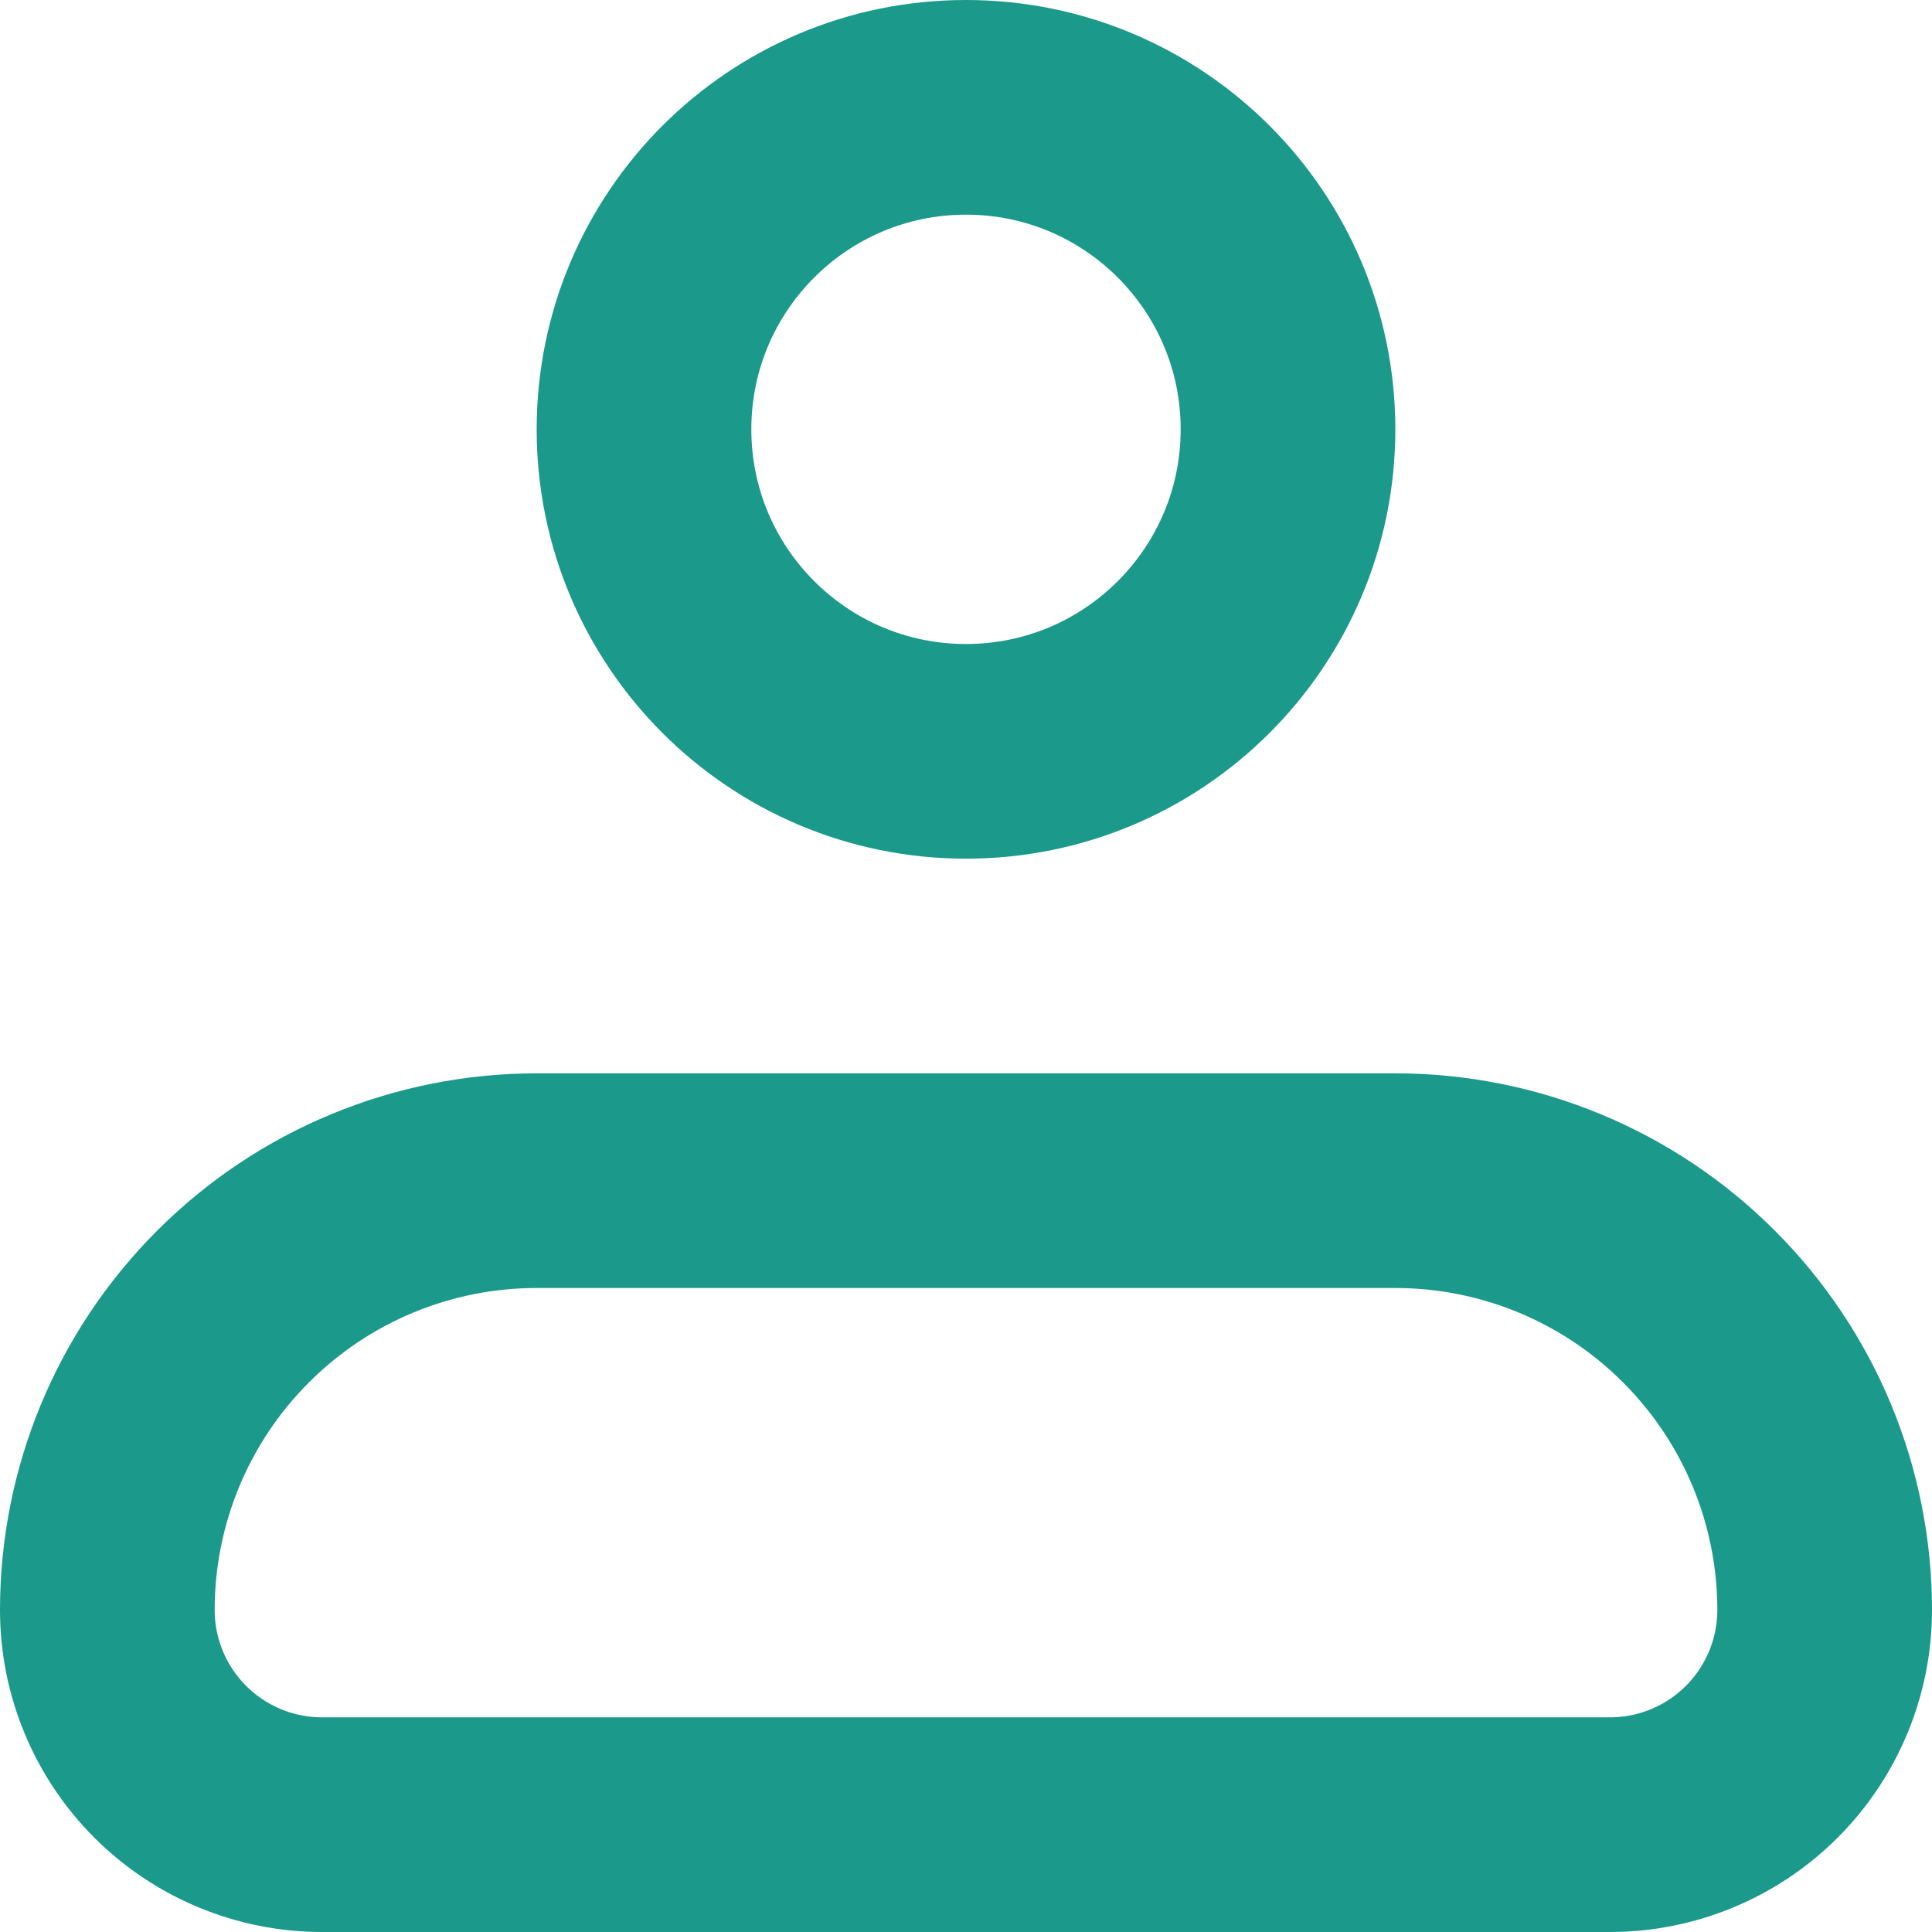
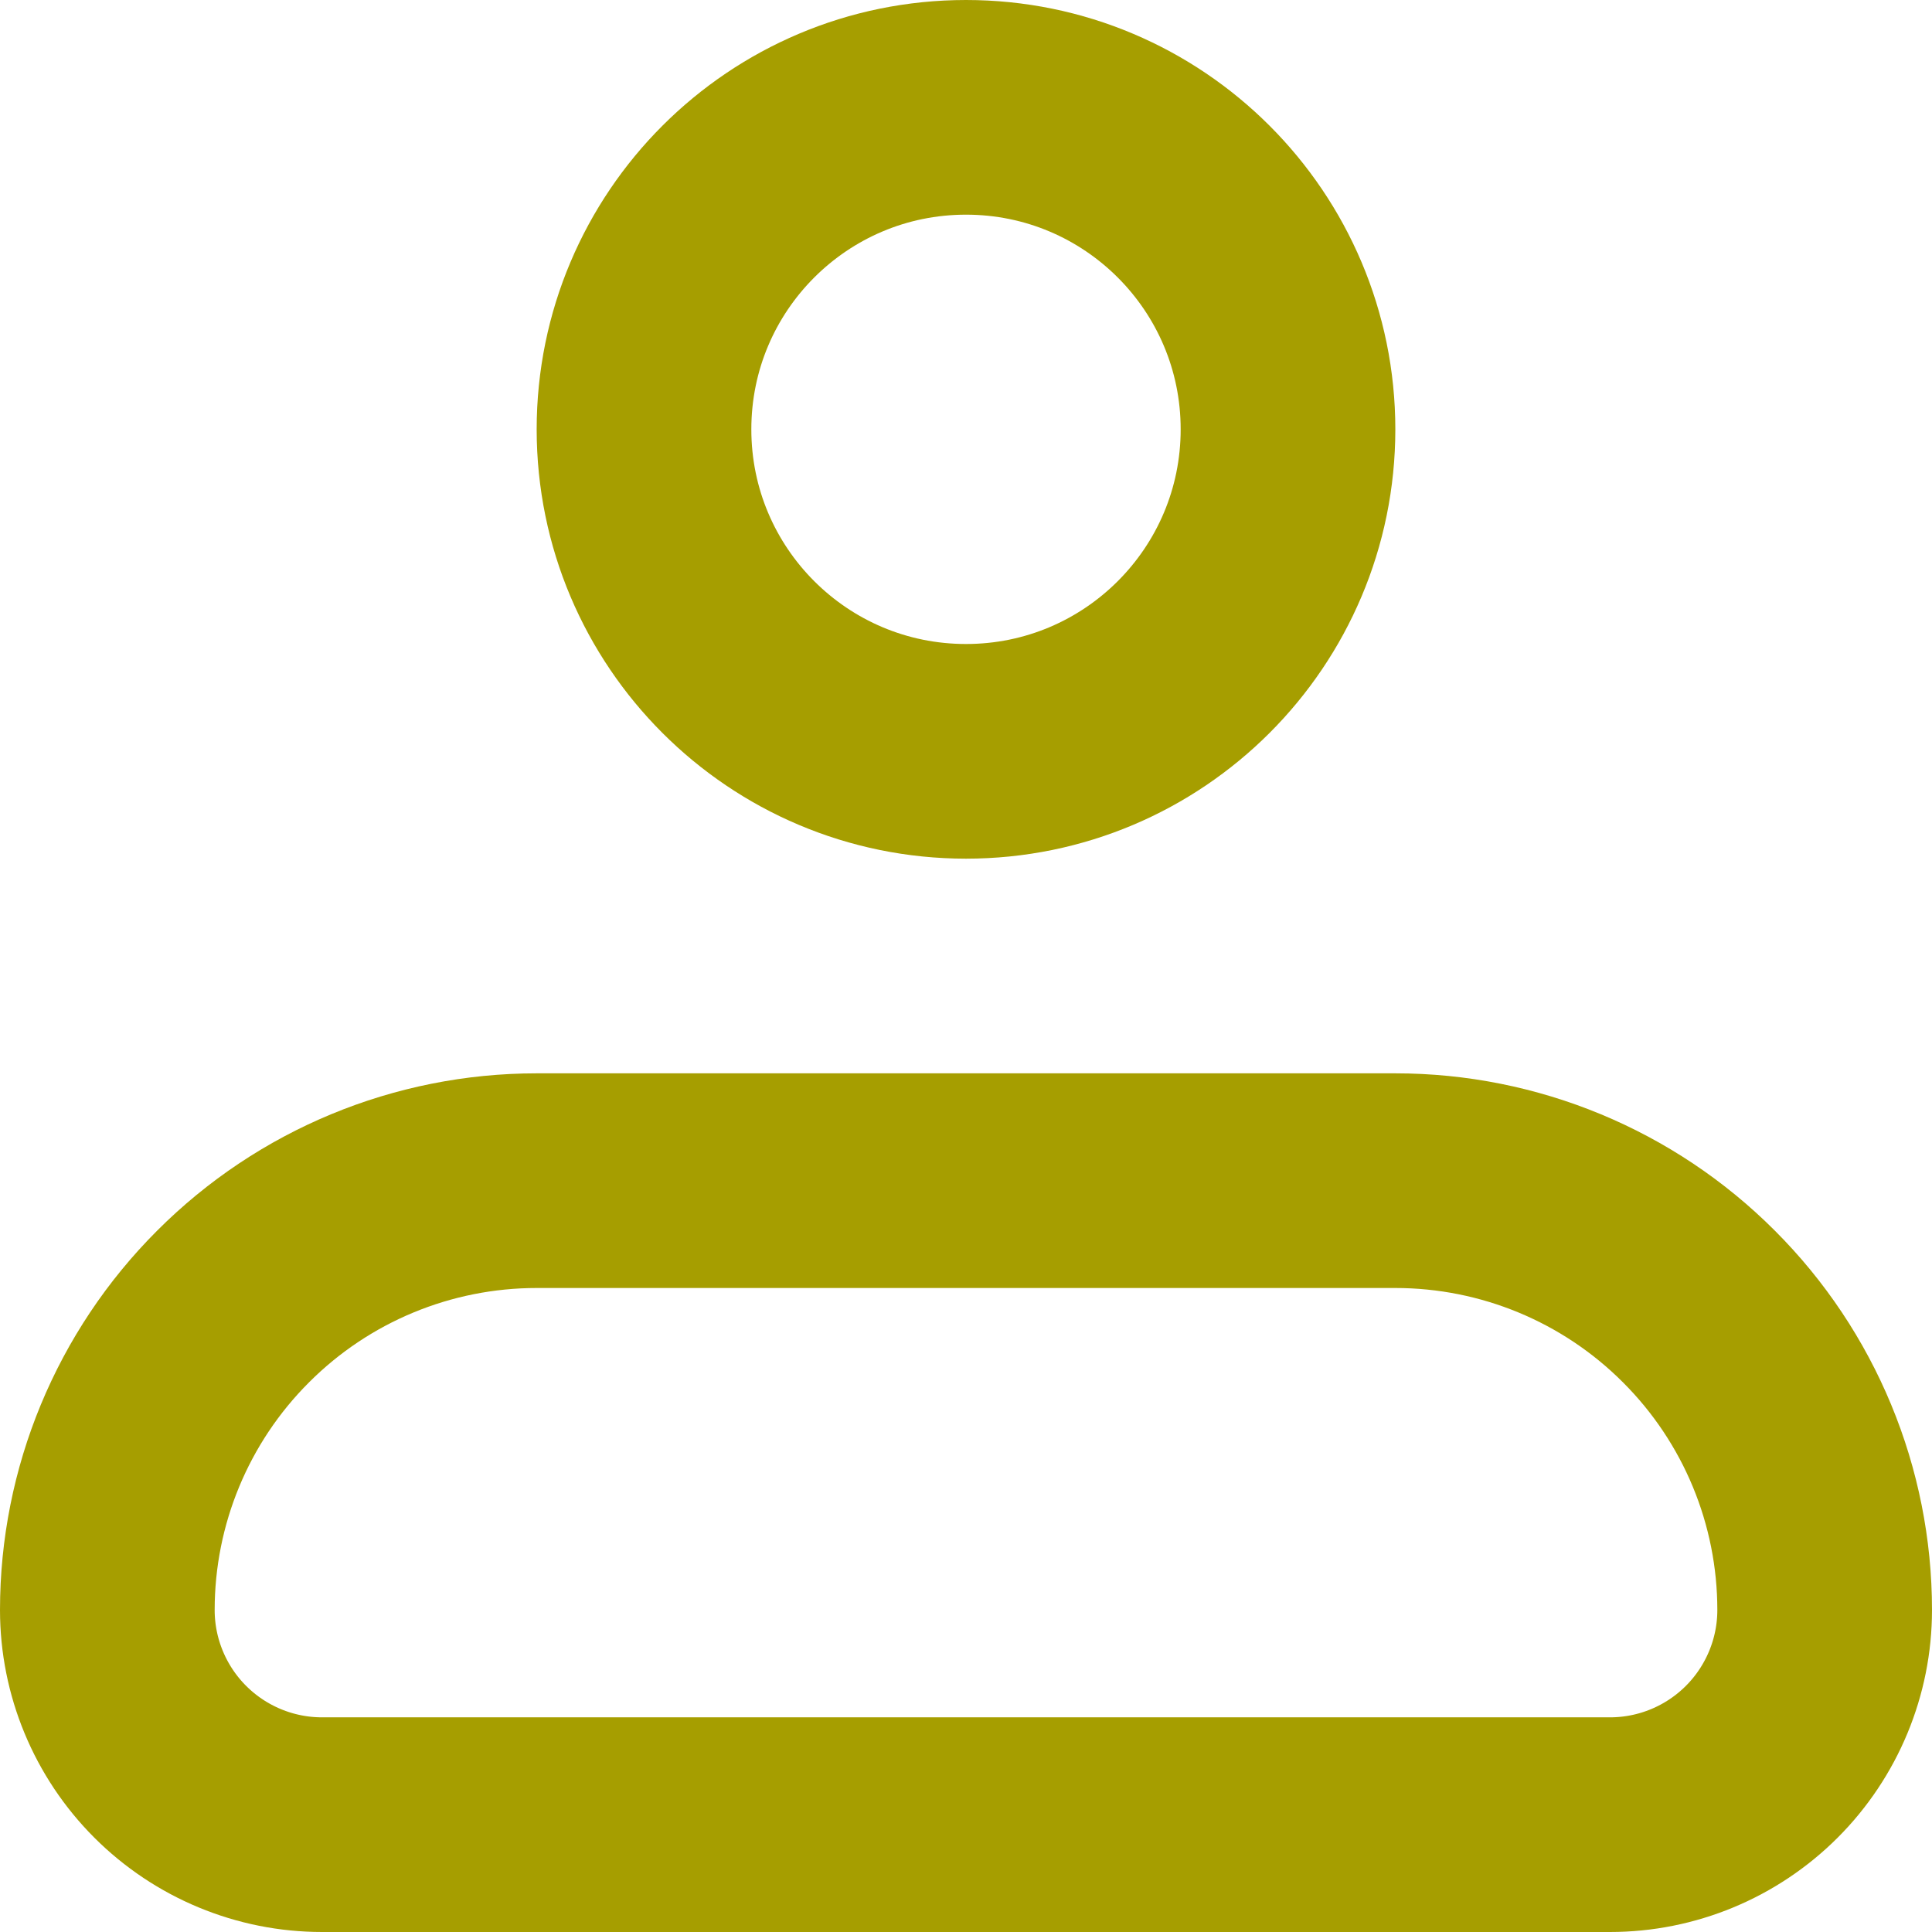
<svg xmlns="http://www.w3.org/2000/svg" width="18" height="18" viewBox="0 0 18 18" fill="none">
-   <path d="M1 15C1 13.939 1.421 12.922 2.172 12.172C2.922 11.421 3.939 11 5 11H13C14.061 11 15.078 11.421 15.828 12.172C16.579 12.922 17 13.939 17 15C17 15.53 16.789 16.039 16.414 16.414C16.039 16.789 15.53 17 15 17H3C2.47 17 1.961 16.789 1.586 16.414C1.211 16.039 1 15.53 1 15Z" stroke="#1B998B" stroke-width="2" stroke-linejoin="round" />
-   <path d="M9 7C10.657 7 12 5.657 12 4C12 2.343 10.657 1 9 1C7.343 1 6 2.343 6 4C6 5.657 7.343 7 9 7Z" stroke="#1B998B" stroke-width="2" />
+   <path d="M1 15C1 13.939 1.421 12.922 2.172 12.172C2.922 11.421 3.939 11 5 11H13C14.061 11 15.078 11.421 15.828 12.172C16.579 12.922 17 13.939 17 15C17 15.53 16.789 16.039 16.414 16.414C16.039 16.789 15.53 17 15 17H3C2.47 17 1.961 16.789 1.586 16.414C1.211 16.039 1 15.53 1 15Z" stroke="#A69E00" stroke-width="2" stroke-linejoin="round" />
+   <path d="M9 7C10.657 7 12 5.657 12 4C12 2.343 10.657 1 9 1C7.343 1 6 2.343 6 4C6 5.657 7.343 7 9 7Z" stroke="#A69E00" stroke-width="2" />
</svg>
